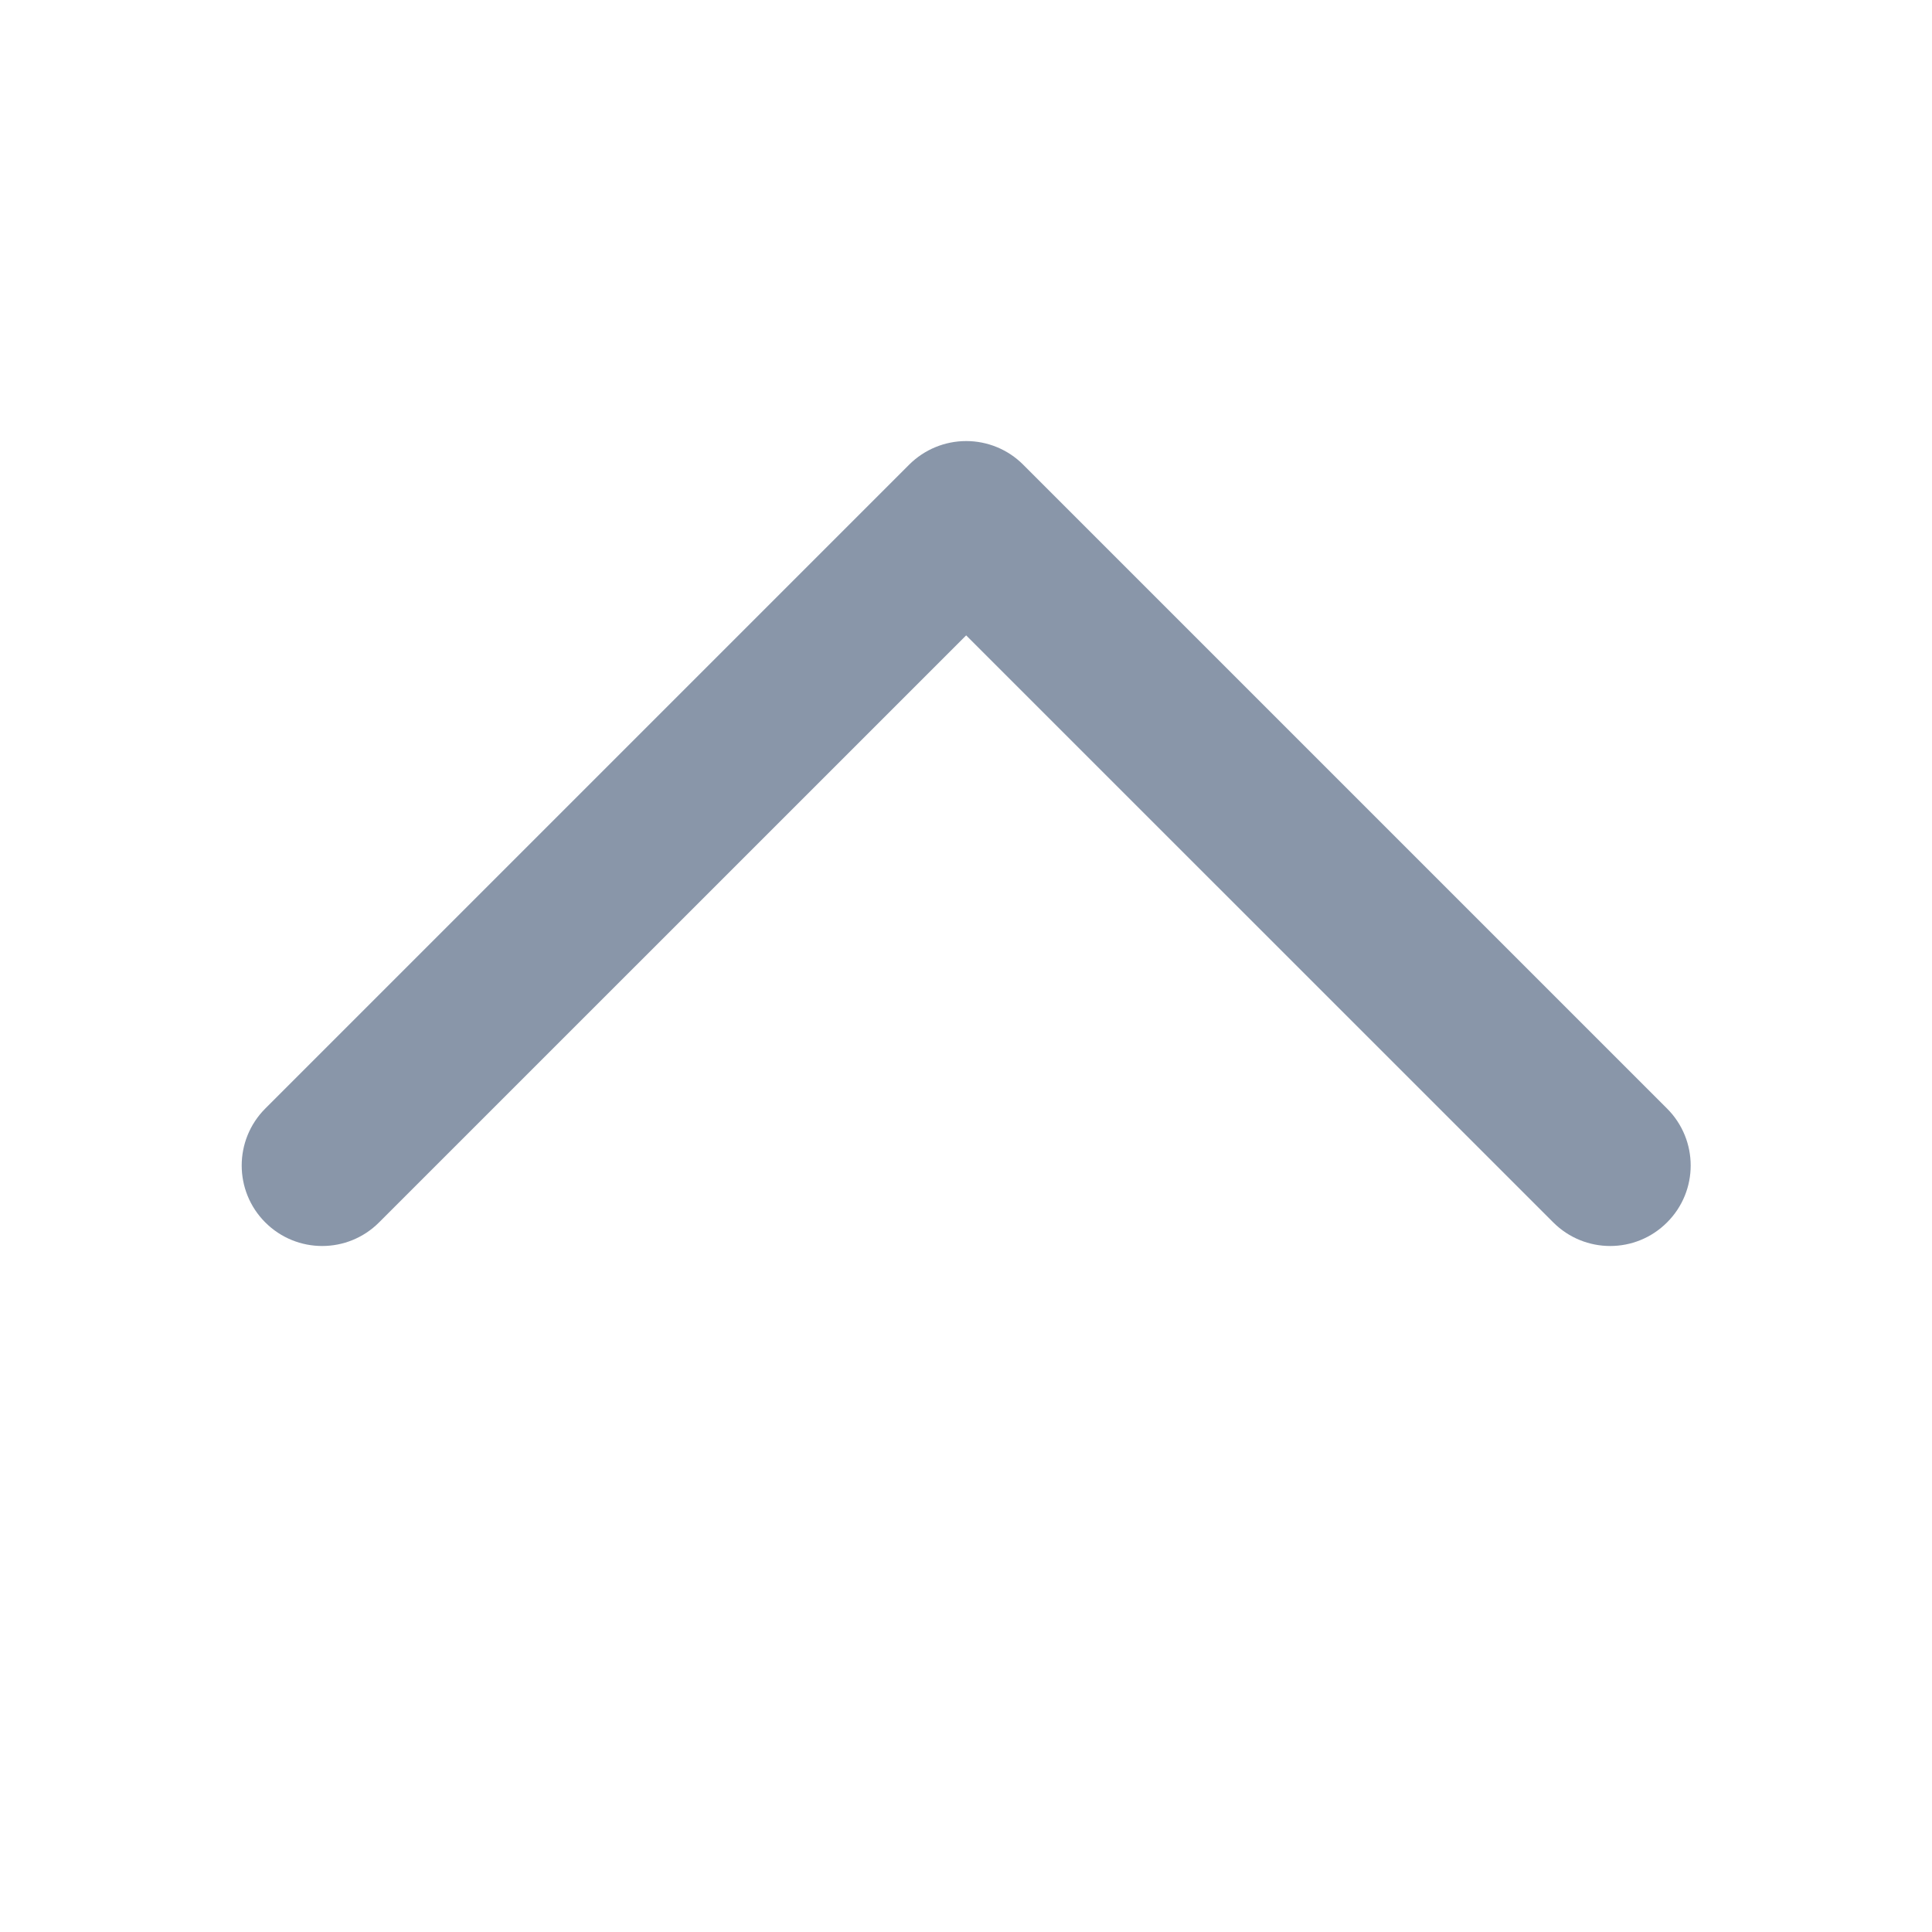
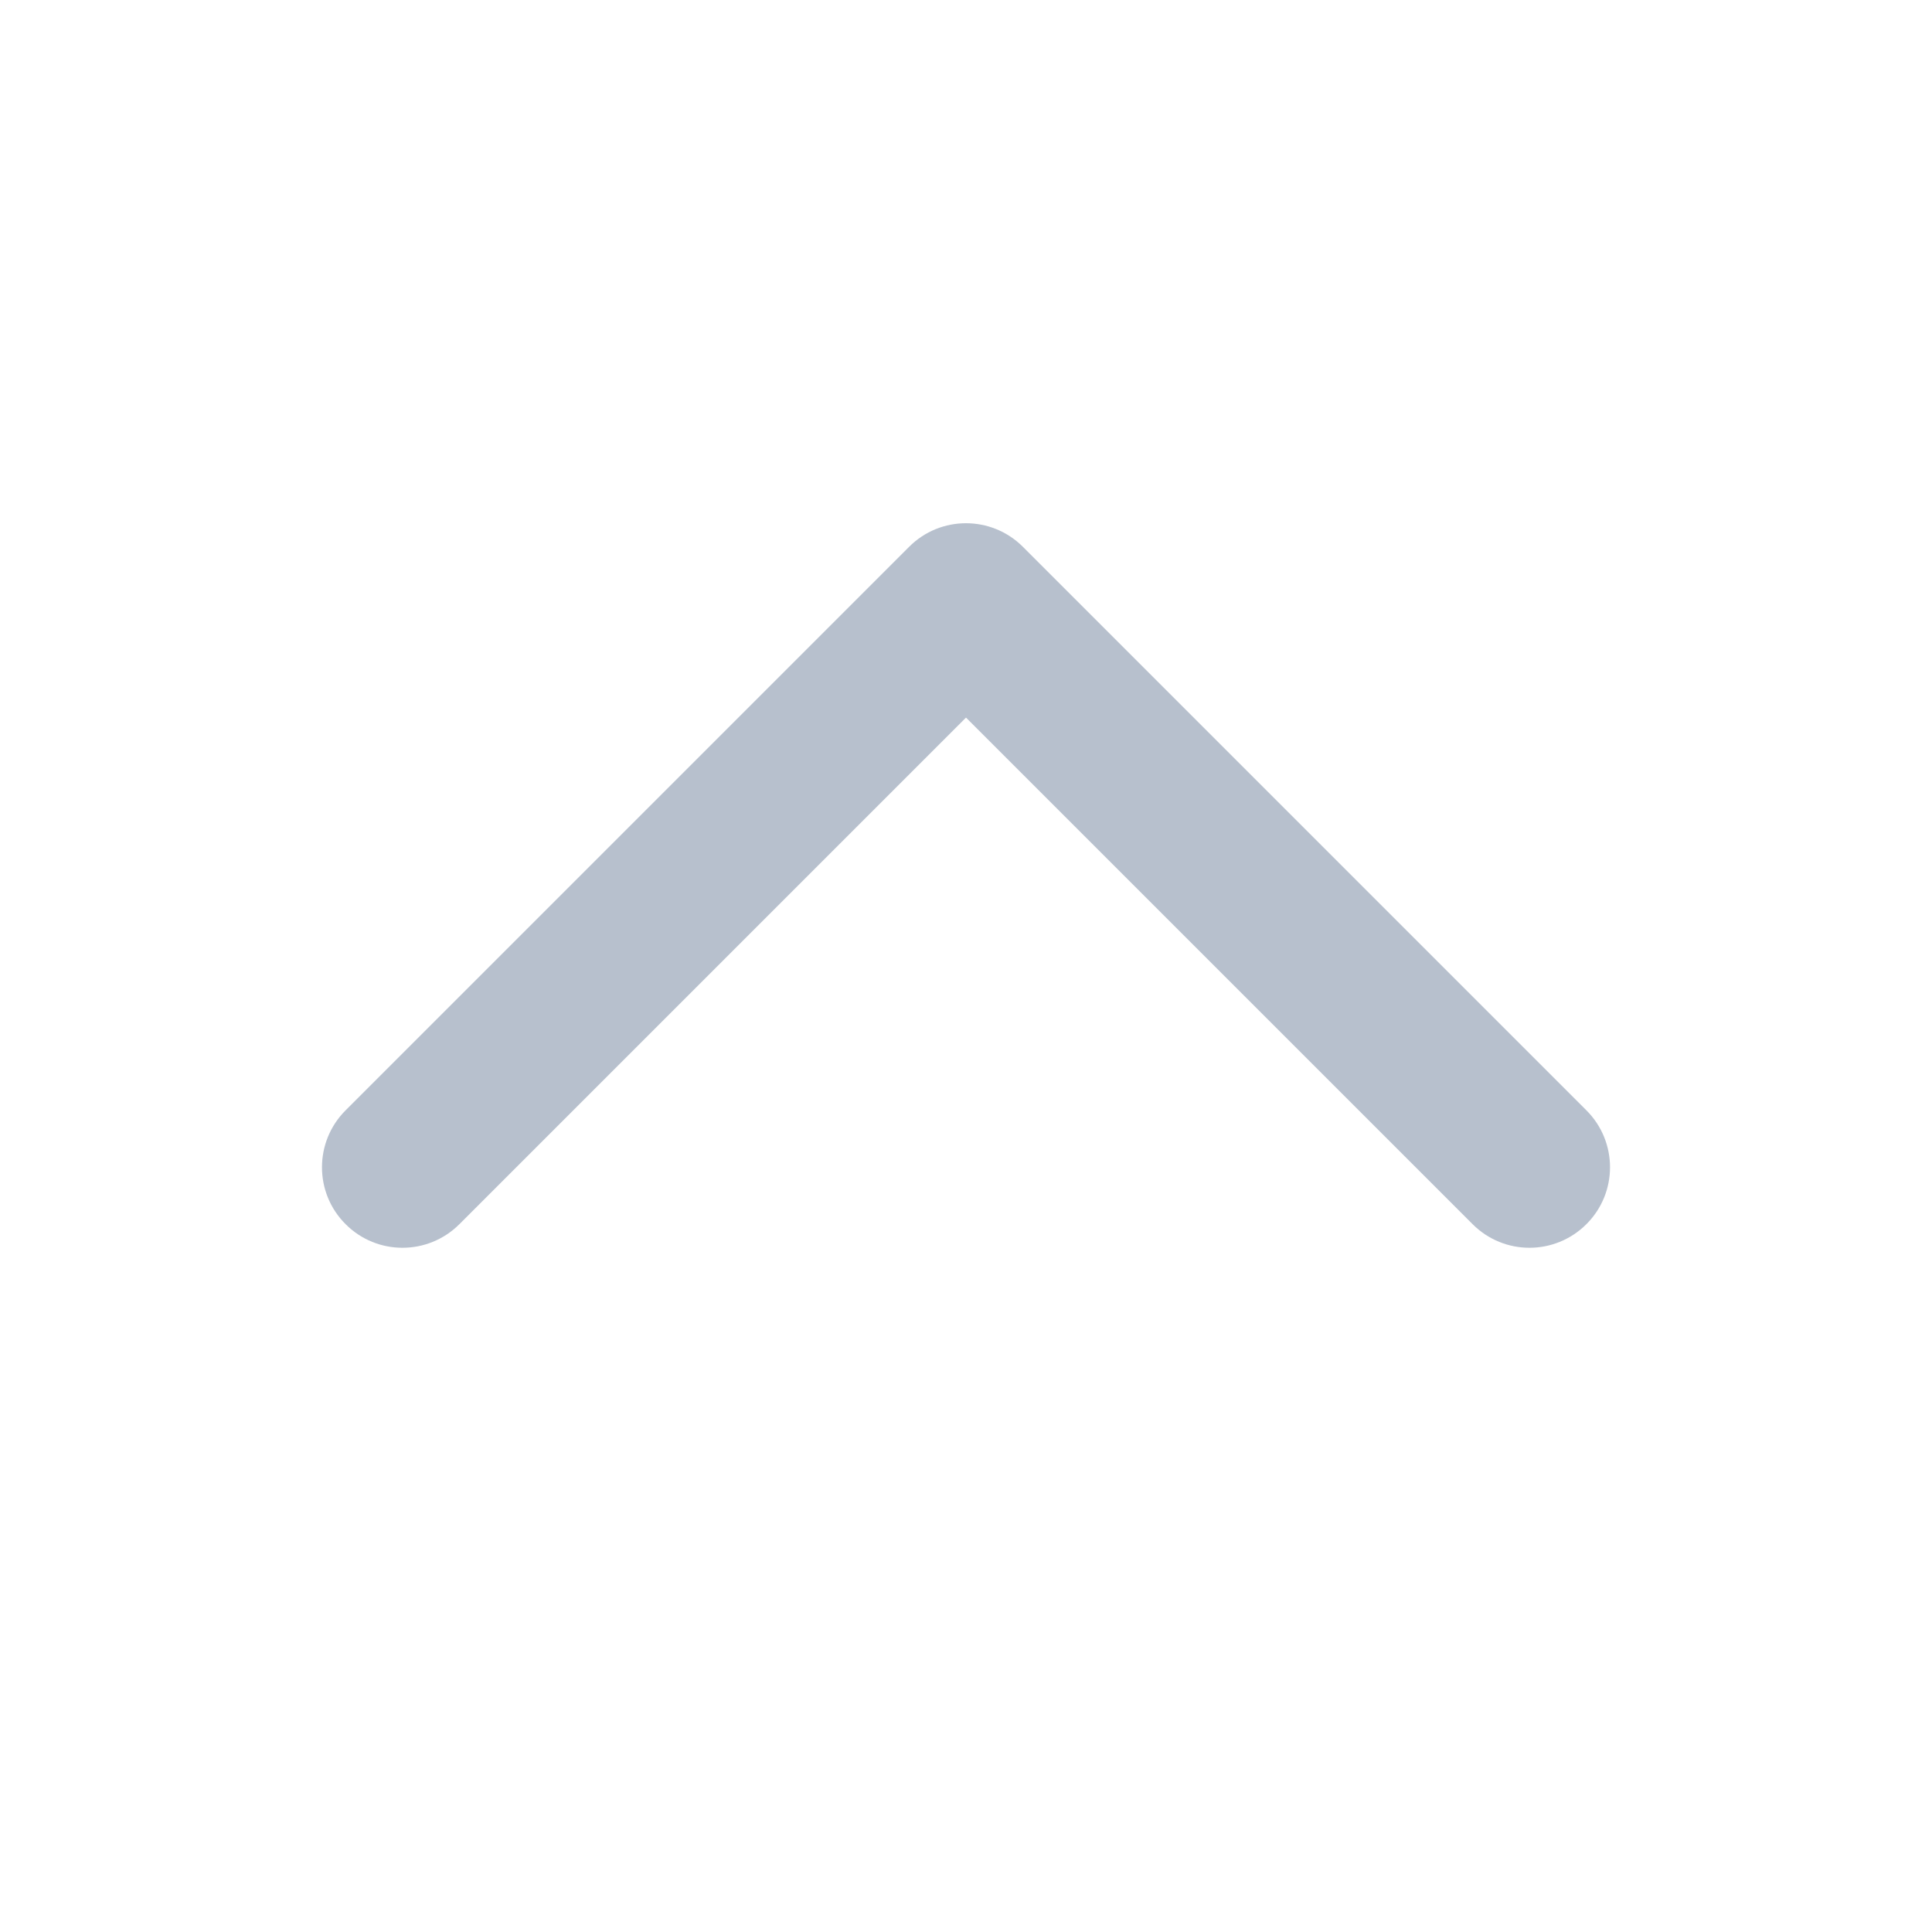
<svg xmlns="http://www.w3.org/2000/svg" width="24" height="24" viewBox="0 0 24 24" fill="none">
-   <path d="M3.295 13.771C2.905 14.162 2.905 14.795 3.295 15.185C3.686 15.576 4.319 15.576 4.709 15.185L12.002 7.893L19.295 15.185C19.686 15.576 20.319 15.576 20.709 15.185C21.1 14.795 21.1 14.162 20.709 13.771L12.709 5.771C12.522 5.584 12.268 5.479 12.002 5.479C11.737 5.479 11.483 5.584 11.295 5.771L3.295 13.771Z" fill="#8996A9" />
+   <path d="M4.293 13.793C3.902 14.184 3.902 14.817 4.293 15.207C4.683 15.598 5.316 15.598 5.707 15.207L12 8.914L18.293 15.207C18.683 15.598 19.316 15.598 19.707 15.207C20.098 14.817 20.098 14.184 19.707 13.793L12.707 6.793C12.316 6.402 11.683 6.402 11.293 6.793L4.293 13.793Z" fill="#B7C0CD" />
</svg>
